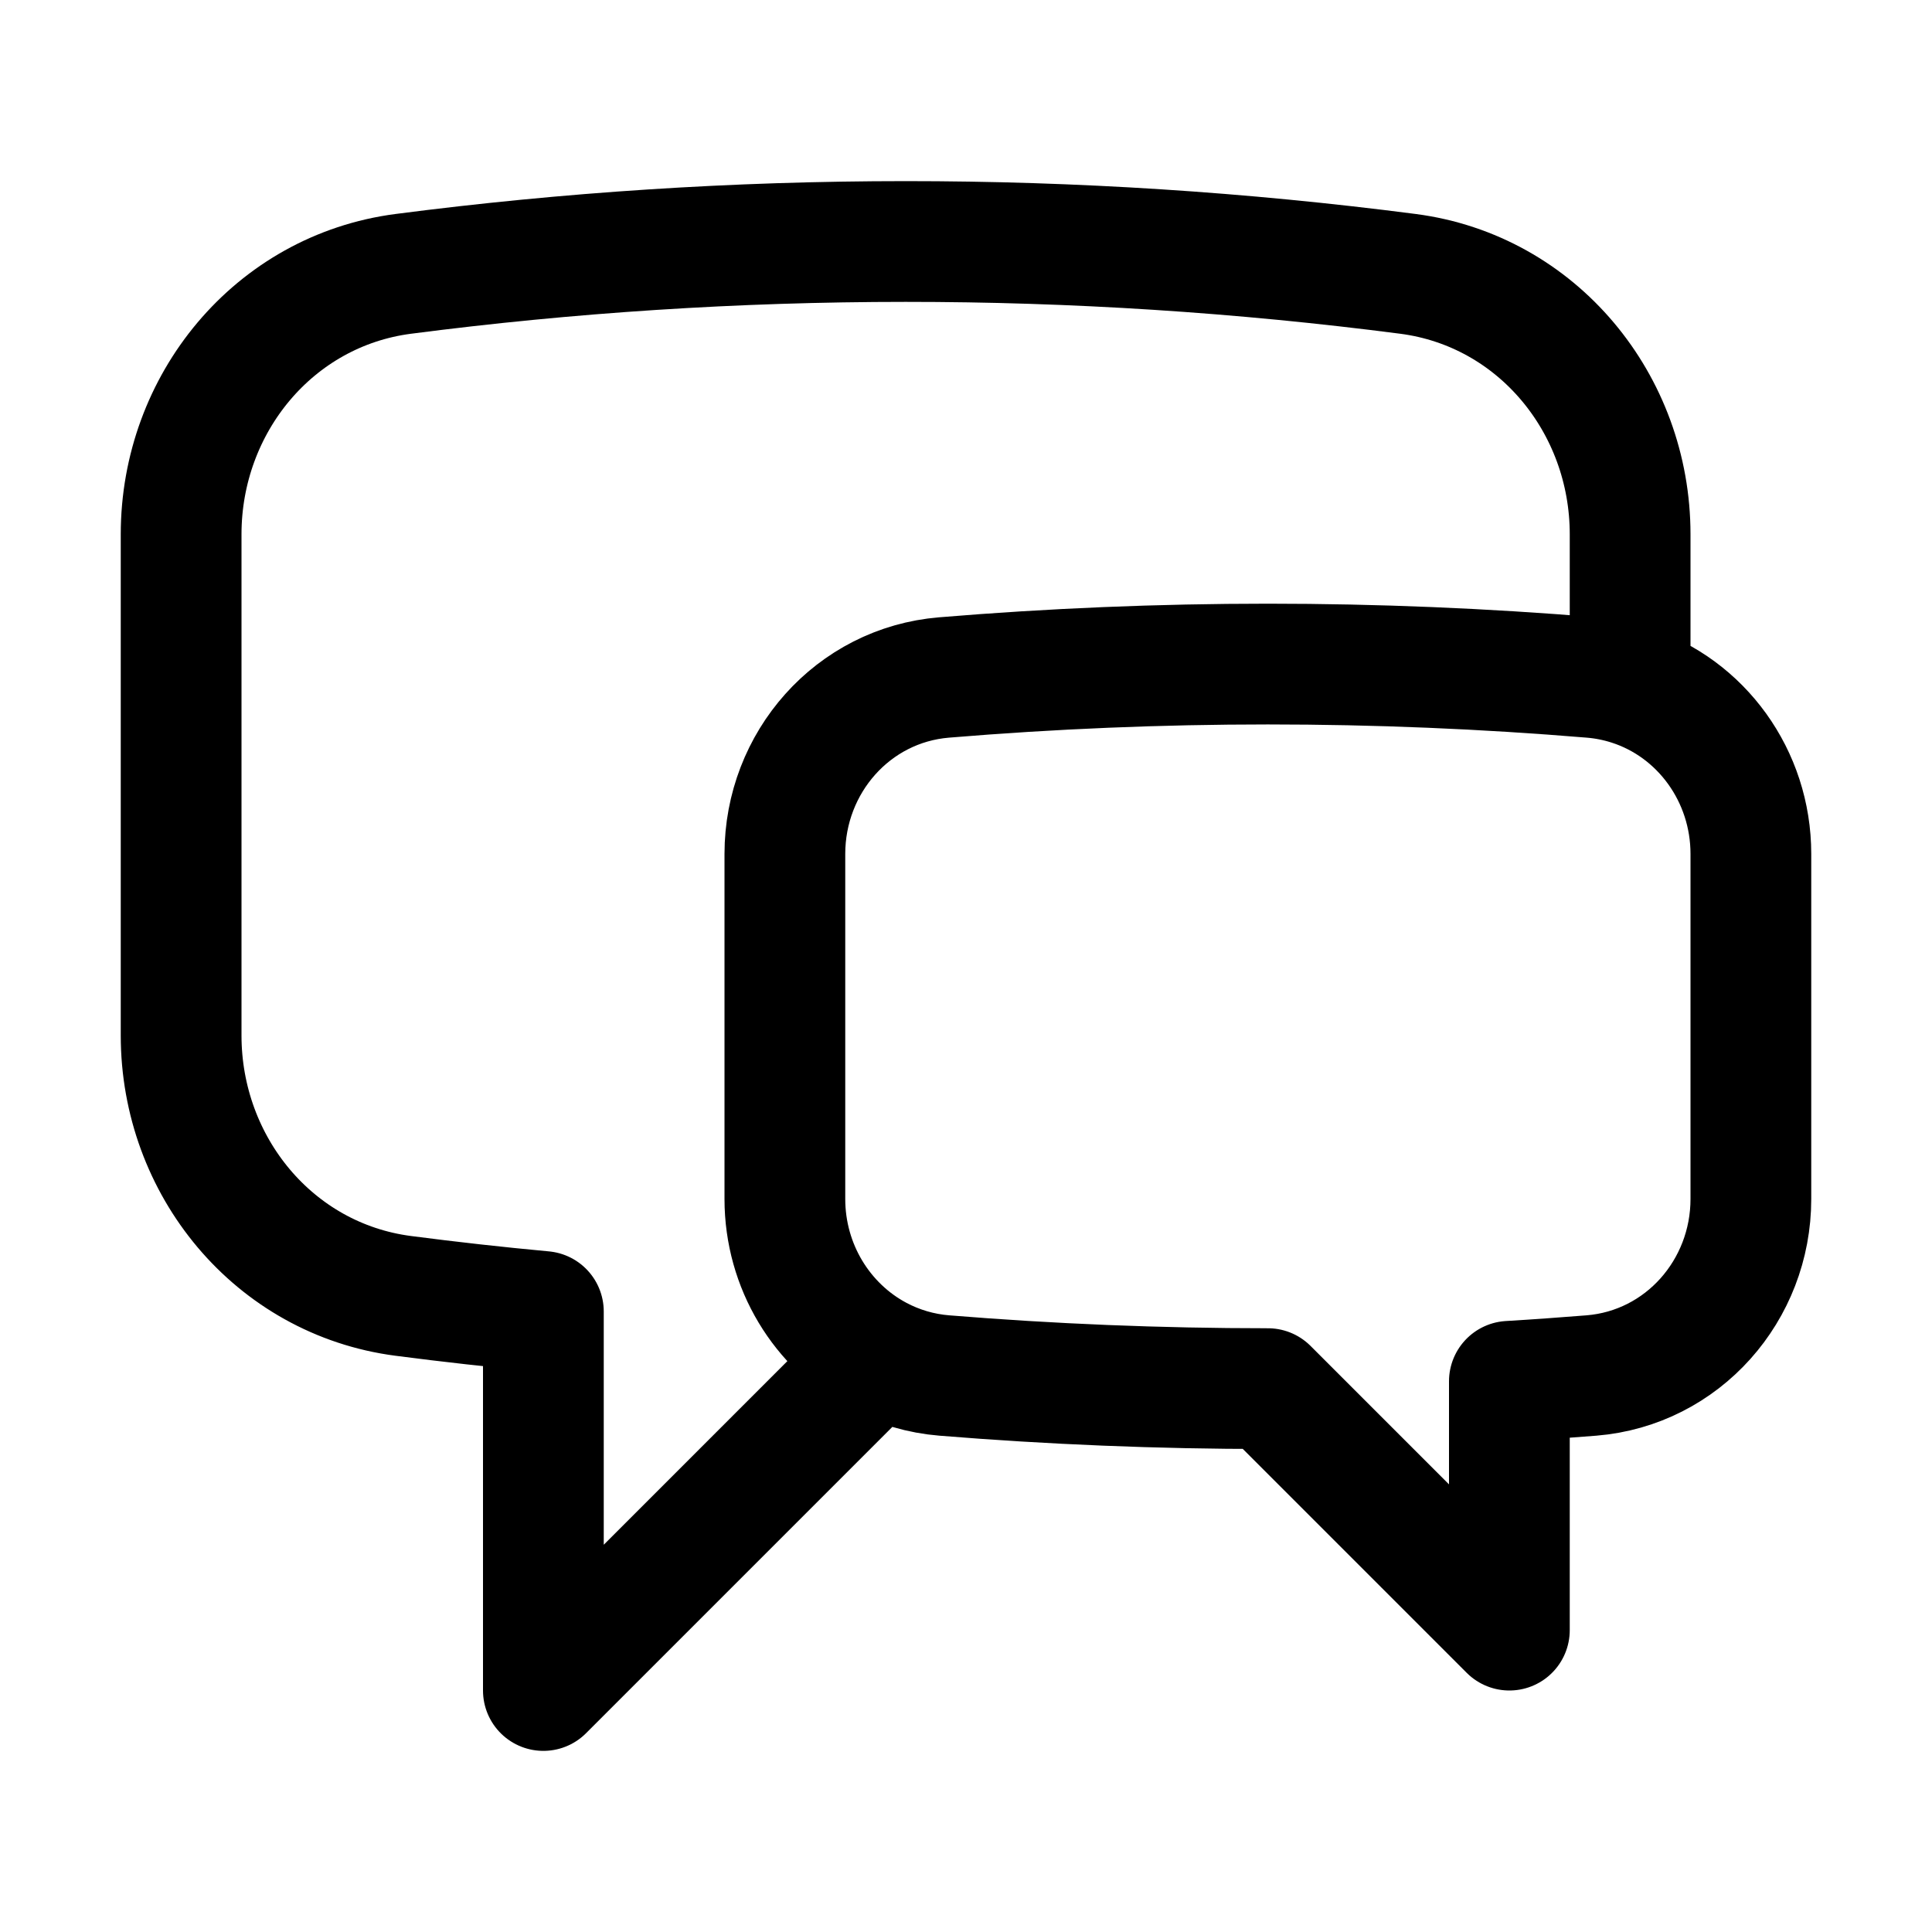
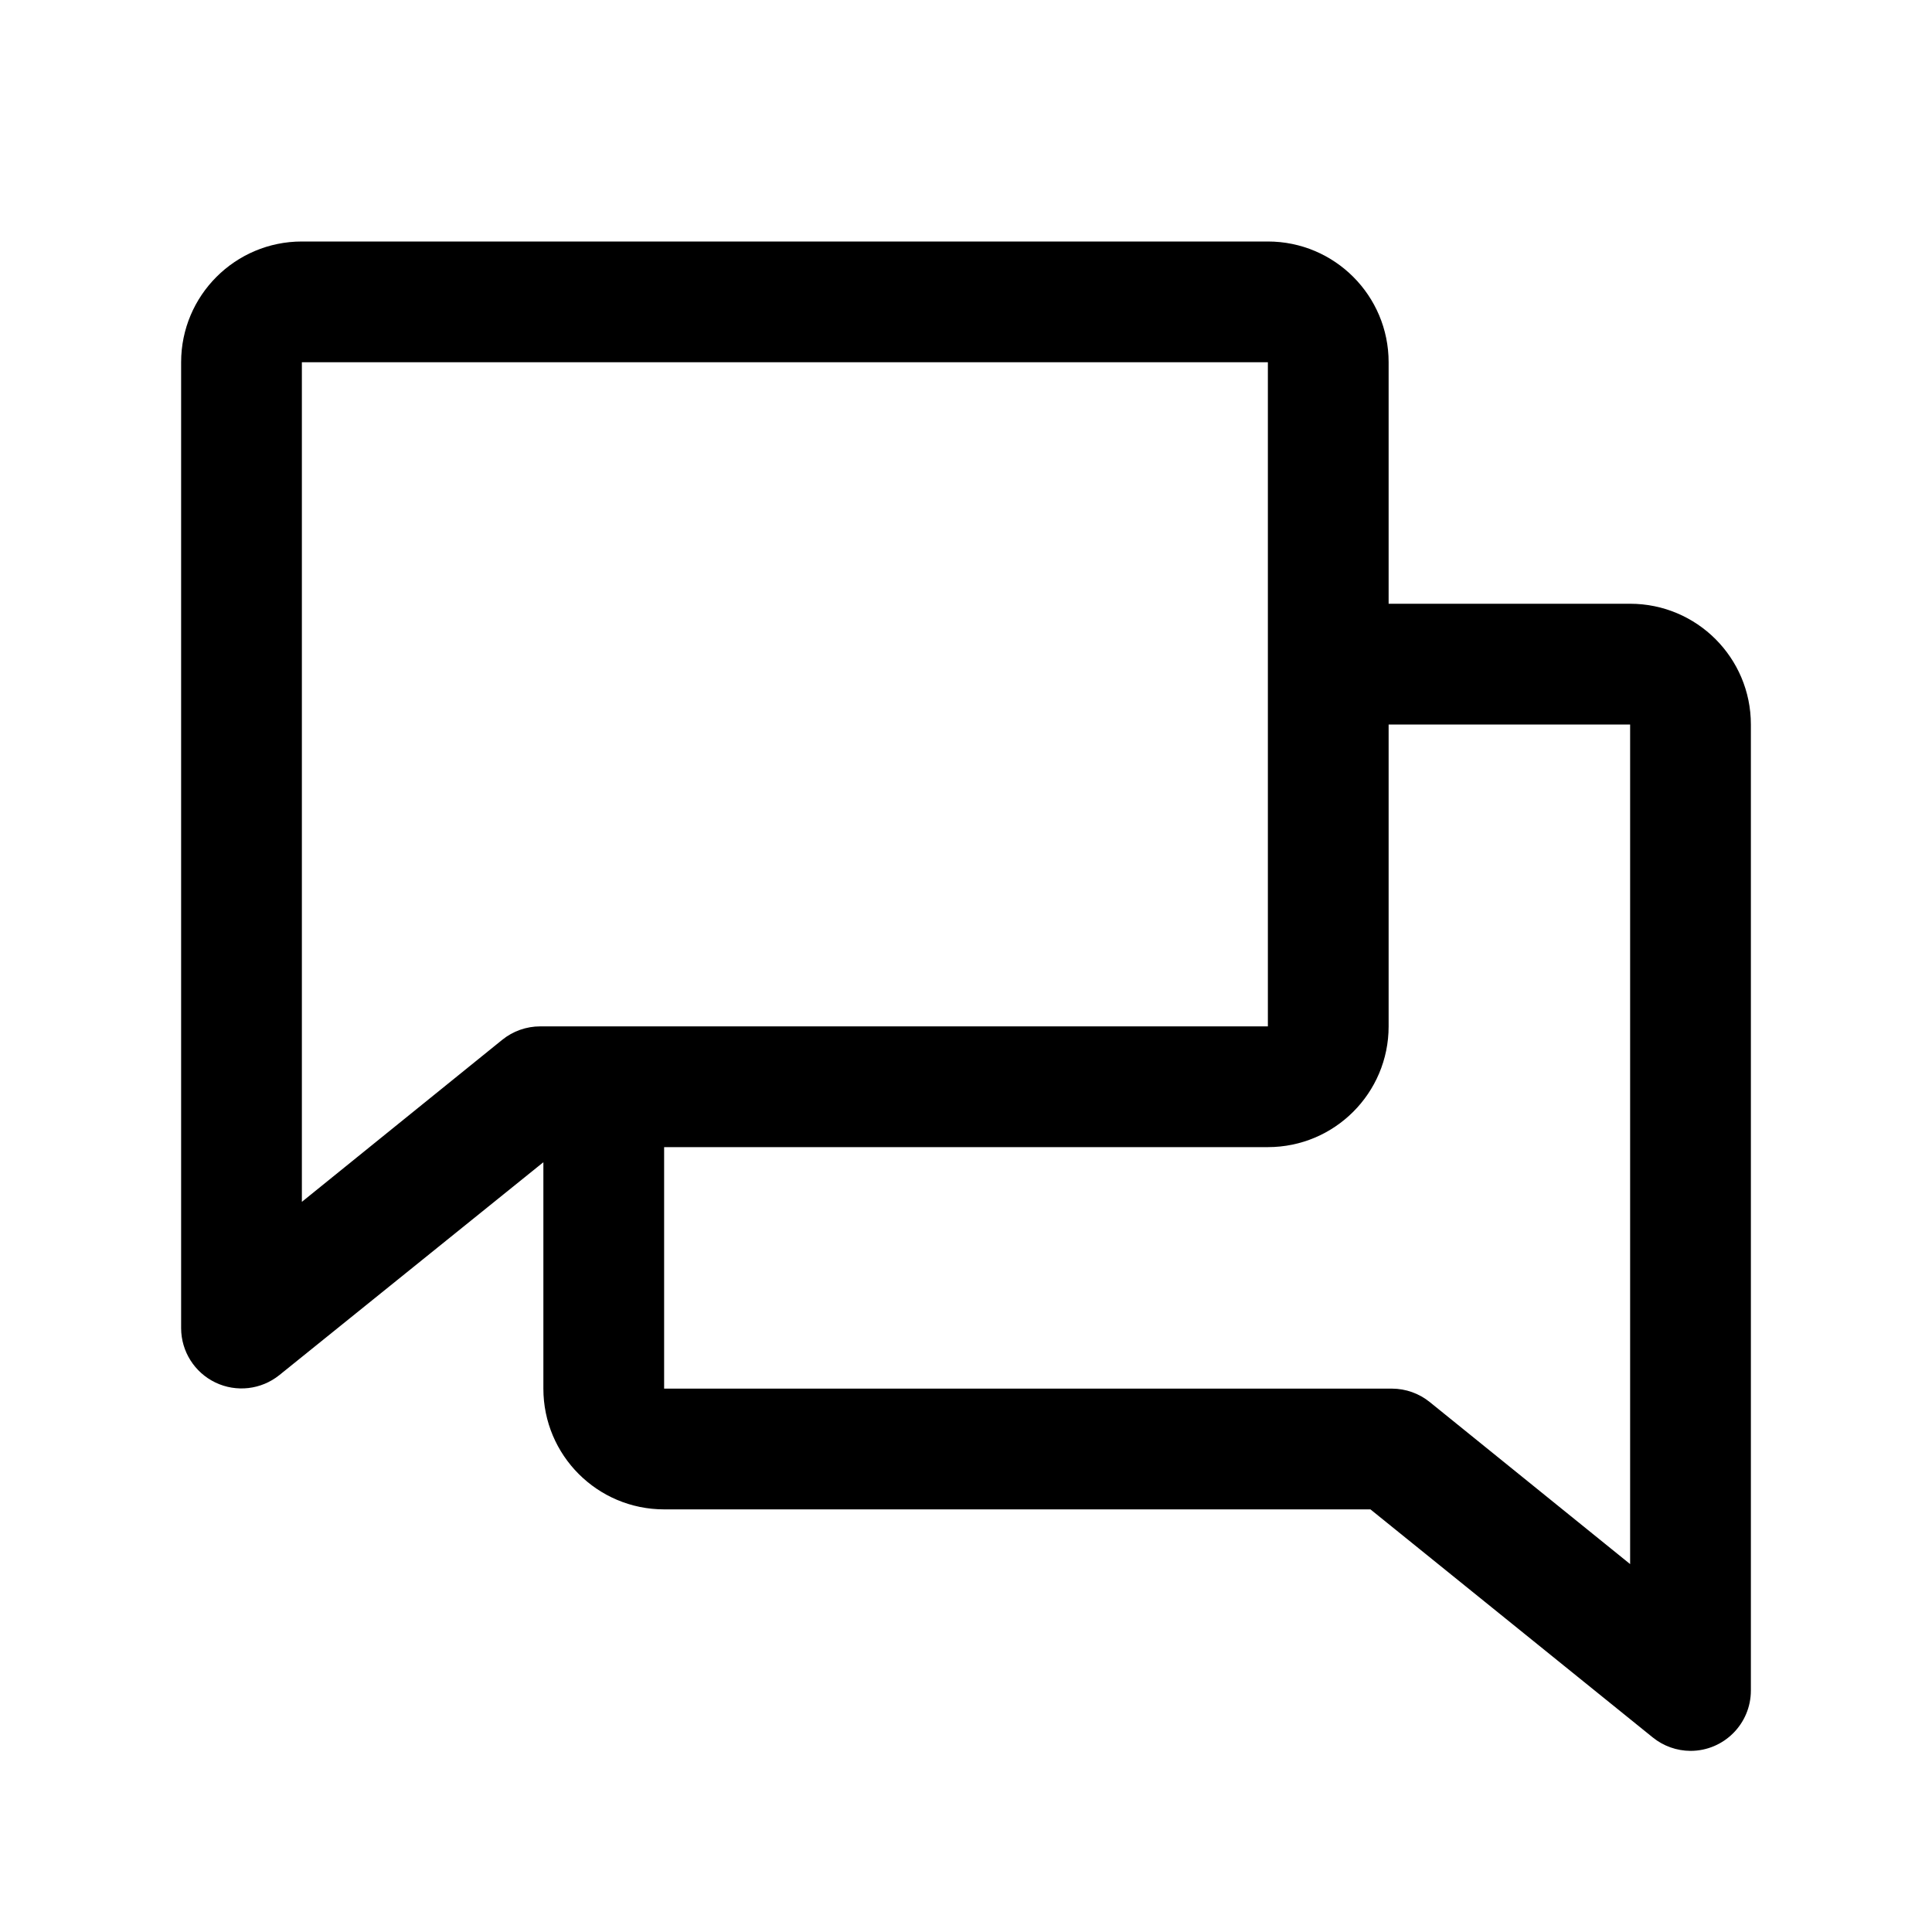
- <svg xmlns="http://www.w3.org/2000/svg" fill="none" viewBox="0 0 24 24" stroke-width="1.5" stroke="currentColor" aria-hidden="true" data-slot="icon">
-   <path stroke-linecap="round" stroke-linejoin="round" d="M20.25 8.511c.884.284 1.5 1.128 1.5 2.097v4.286c0 1.136-.847 2.1-1.98 2.193-.34.027-.68.052-1.02.072v3.091l-3-3c-1.354 0-2.694-.055-4.02-.163a2.115 2.115 0 0 1-.825-.242m9.345-8.334a2.126 2.126 0 0 0-.476-.095 48.64 48.64 0 0 0-8.048 0c-1.131.094-1.976 1.057-1.976 2.192v4.286c0 .837.46 1.58 1.155 1.951m9.345-8.334V6.637c0-1.621-1.152-3.026-2.76-3.235A48.455 48.455 0 0 0 11.25 3c-2.115 0-4.198.137-6.24.402-1.608.209-2.76 1.614-2.76 3.235v6.226c0 1.621 1.152 3.026 2.76 3.235.577.075 1.157.14 1.74.194V21l4.155-4.155" />
+ <svg xmlns="http://www.w3.org/2000/svg" viewBox="0 0 256 256" fill="currentColor">
+   <path d="M216,80H184V48a16,16,0,0,0-16-16H40A16,16,0,0,0,24,48V176a8,8,0,0,0,13,6.22L72,154V184a16,16,0,0,0,16,16h93.59L219,230.22a8,8,0,0,0,5,1.78,8,8,0,0,0,8-8V96A16,16,0,0,0,216,80ZM66.55,137.78,40,159.25V48H168v88H71.58A8,8,0,0,0,66.55,137.78ZM216,207.25l-26.55-21.47a8,8,0,0,0-5-1.78H88V152h80a16,16,0,0,0,16-16V96h32Z" />
</svg>
